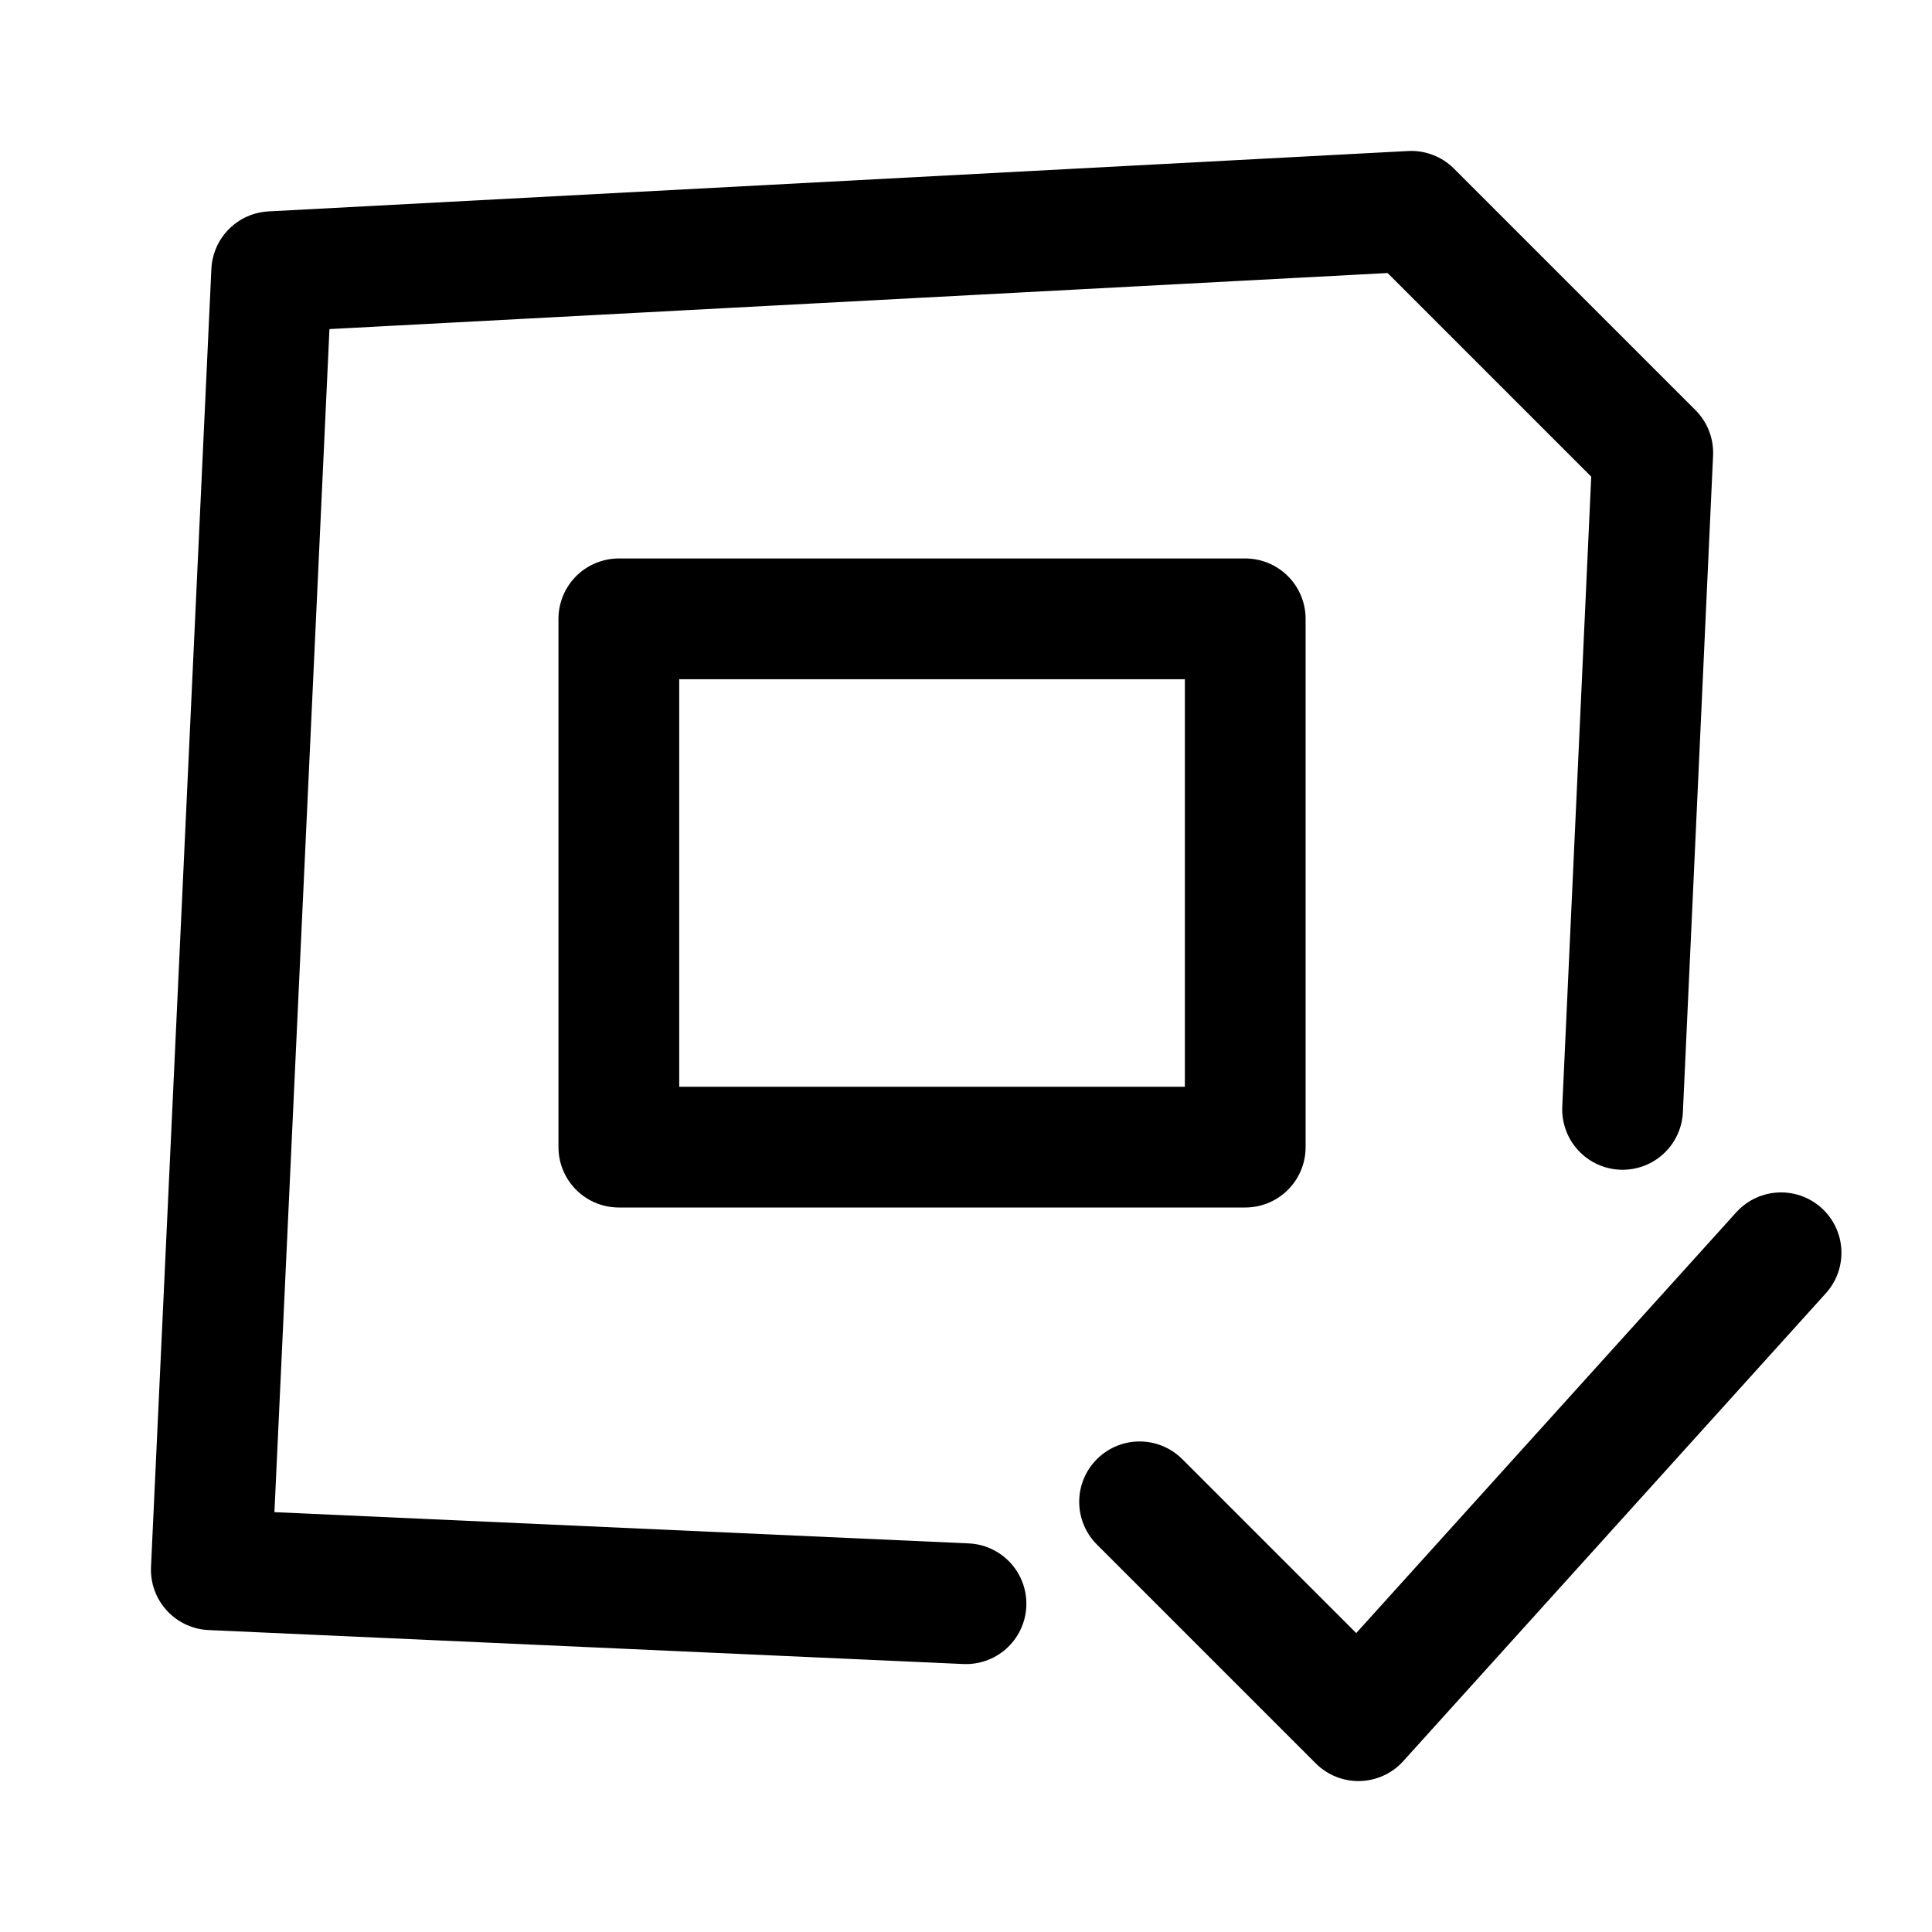
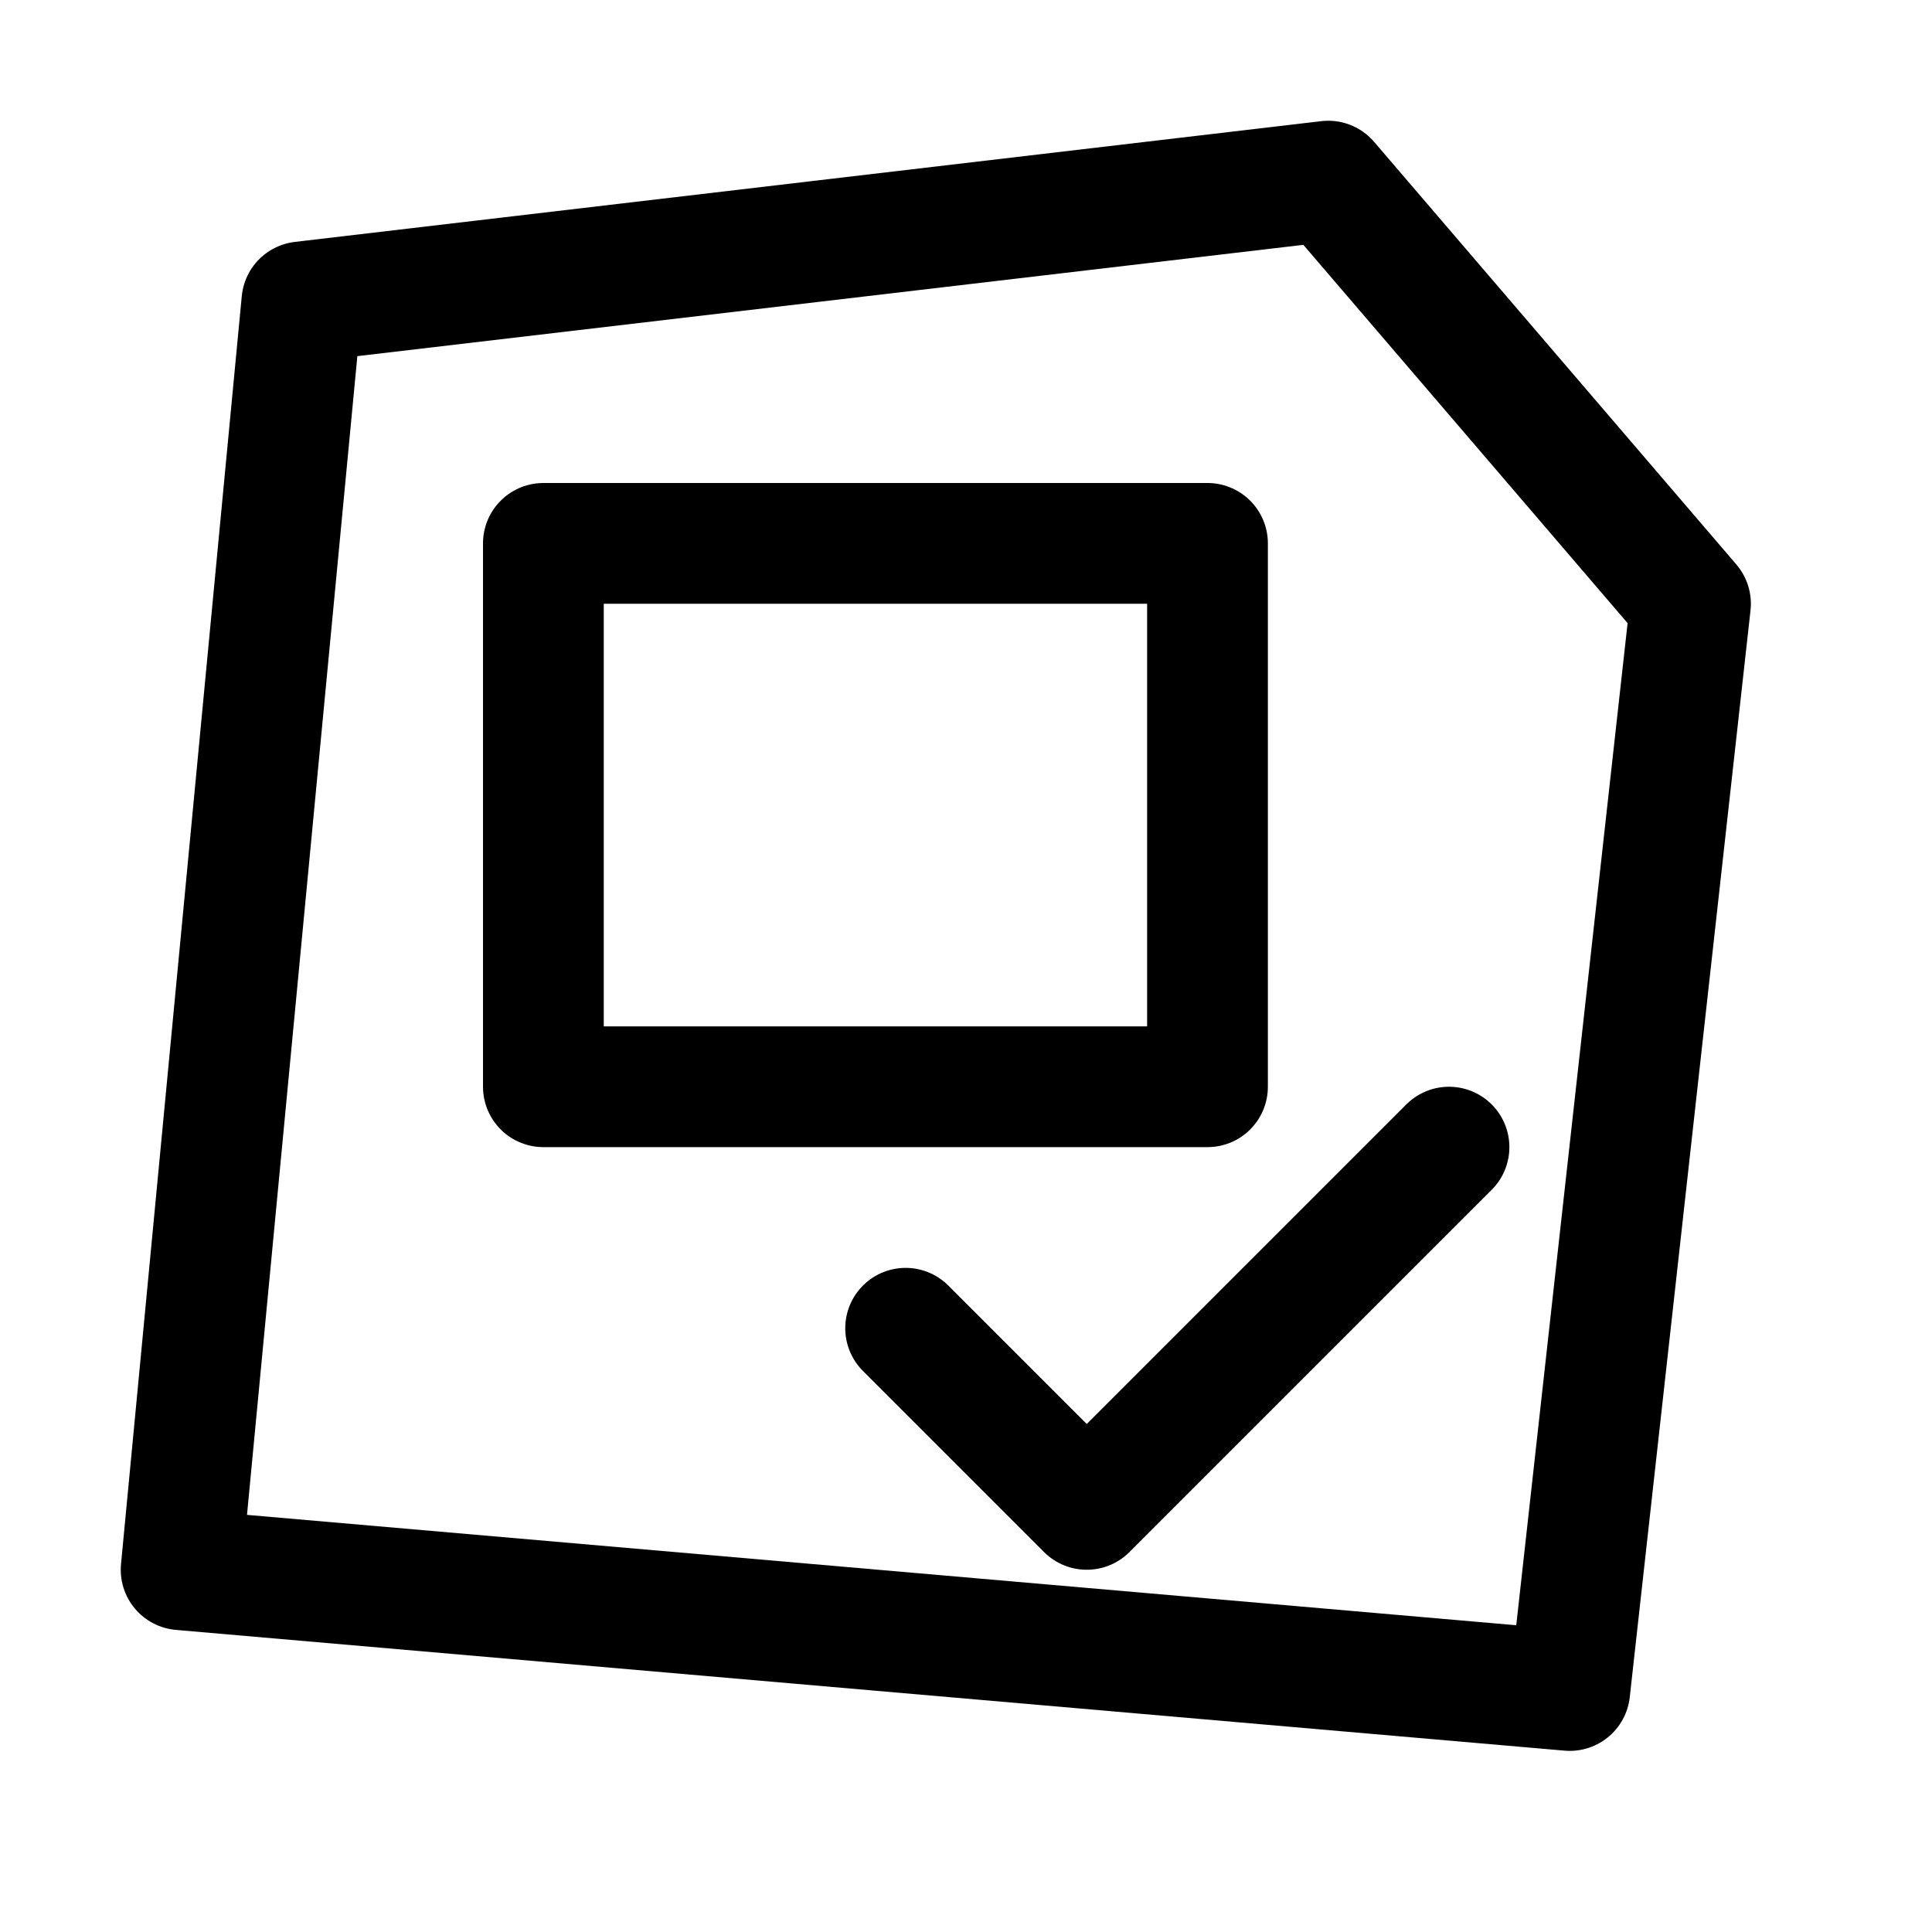
- <svg xmlns="http://www.w3.org/2000/svg" viewBox="0 0 512 512" fill="none" stroke="currentColor" stroke-width="32" stroke-linecap="round" stroke-linejoin="round">
-   <path d="M72 72 374 56 438 120 430 294M256 425 56 416 72 72" />
-   <path d="M164 164H330V304H164Z" />
-   <path d="m302 398 58 58 112-124" />
+ <svg xmlns="http://www.w3.org/2000/svg" viewBox="0 0 512 512" fill="none" stroke-width="32" stroke-linecap="round" stroke-linejoin="round">
+   <path d="M80 80 352 48 448 160 416 448 48 416Z" stroke="currentColor" />
+   <path d="M144 144H320V288H144Z" stroke="currentColor" />
+   <path d="m240 352 48 48 96-96" stroke="currentColor" />
</svg>
